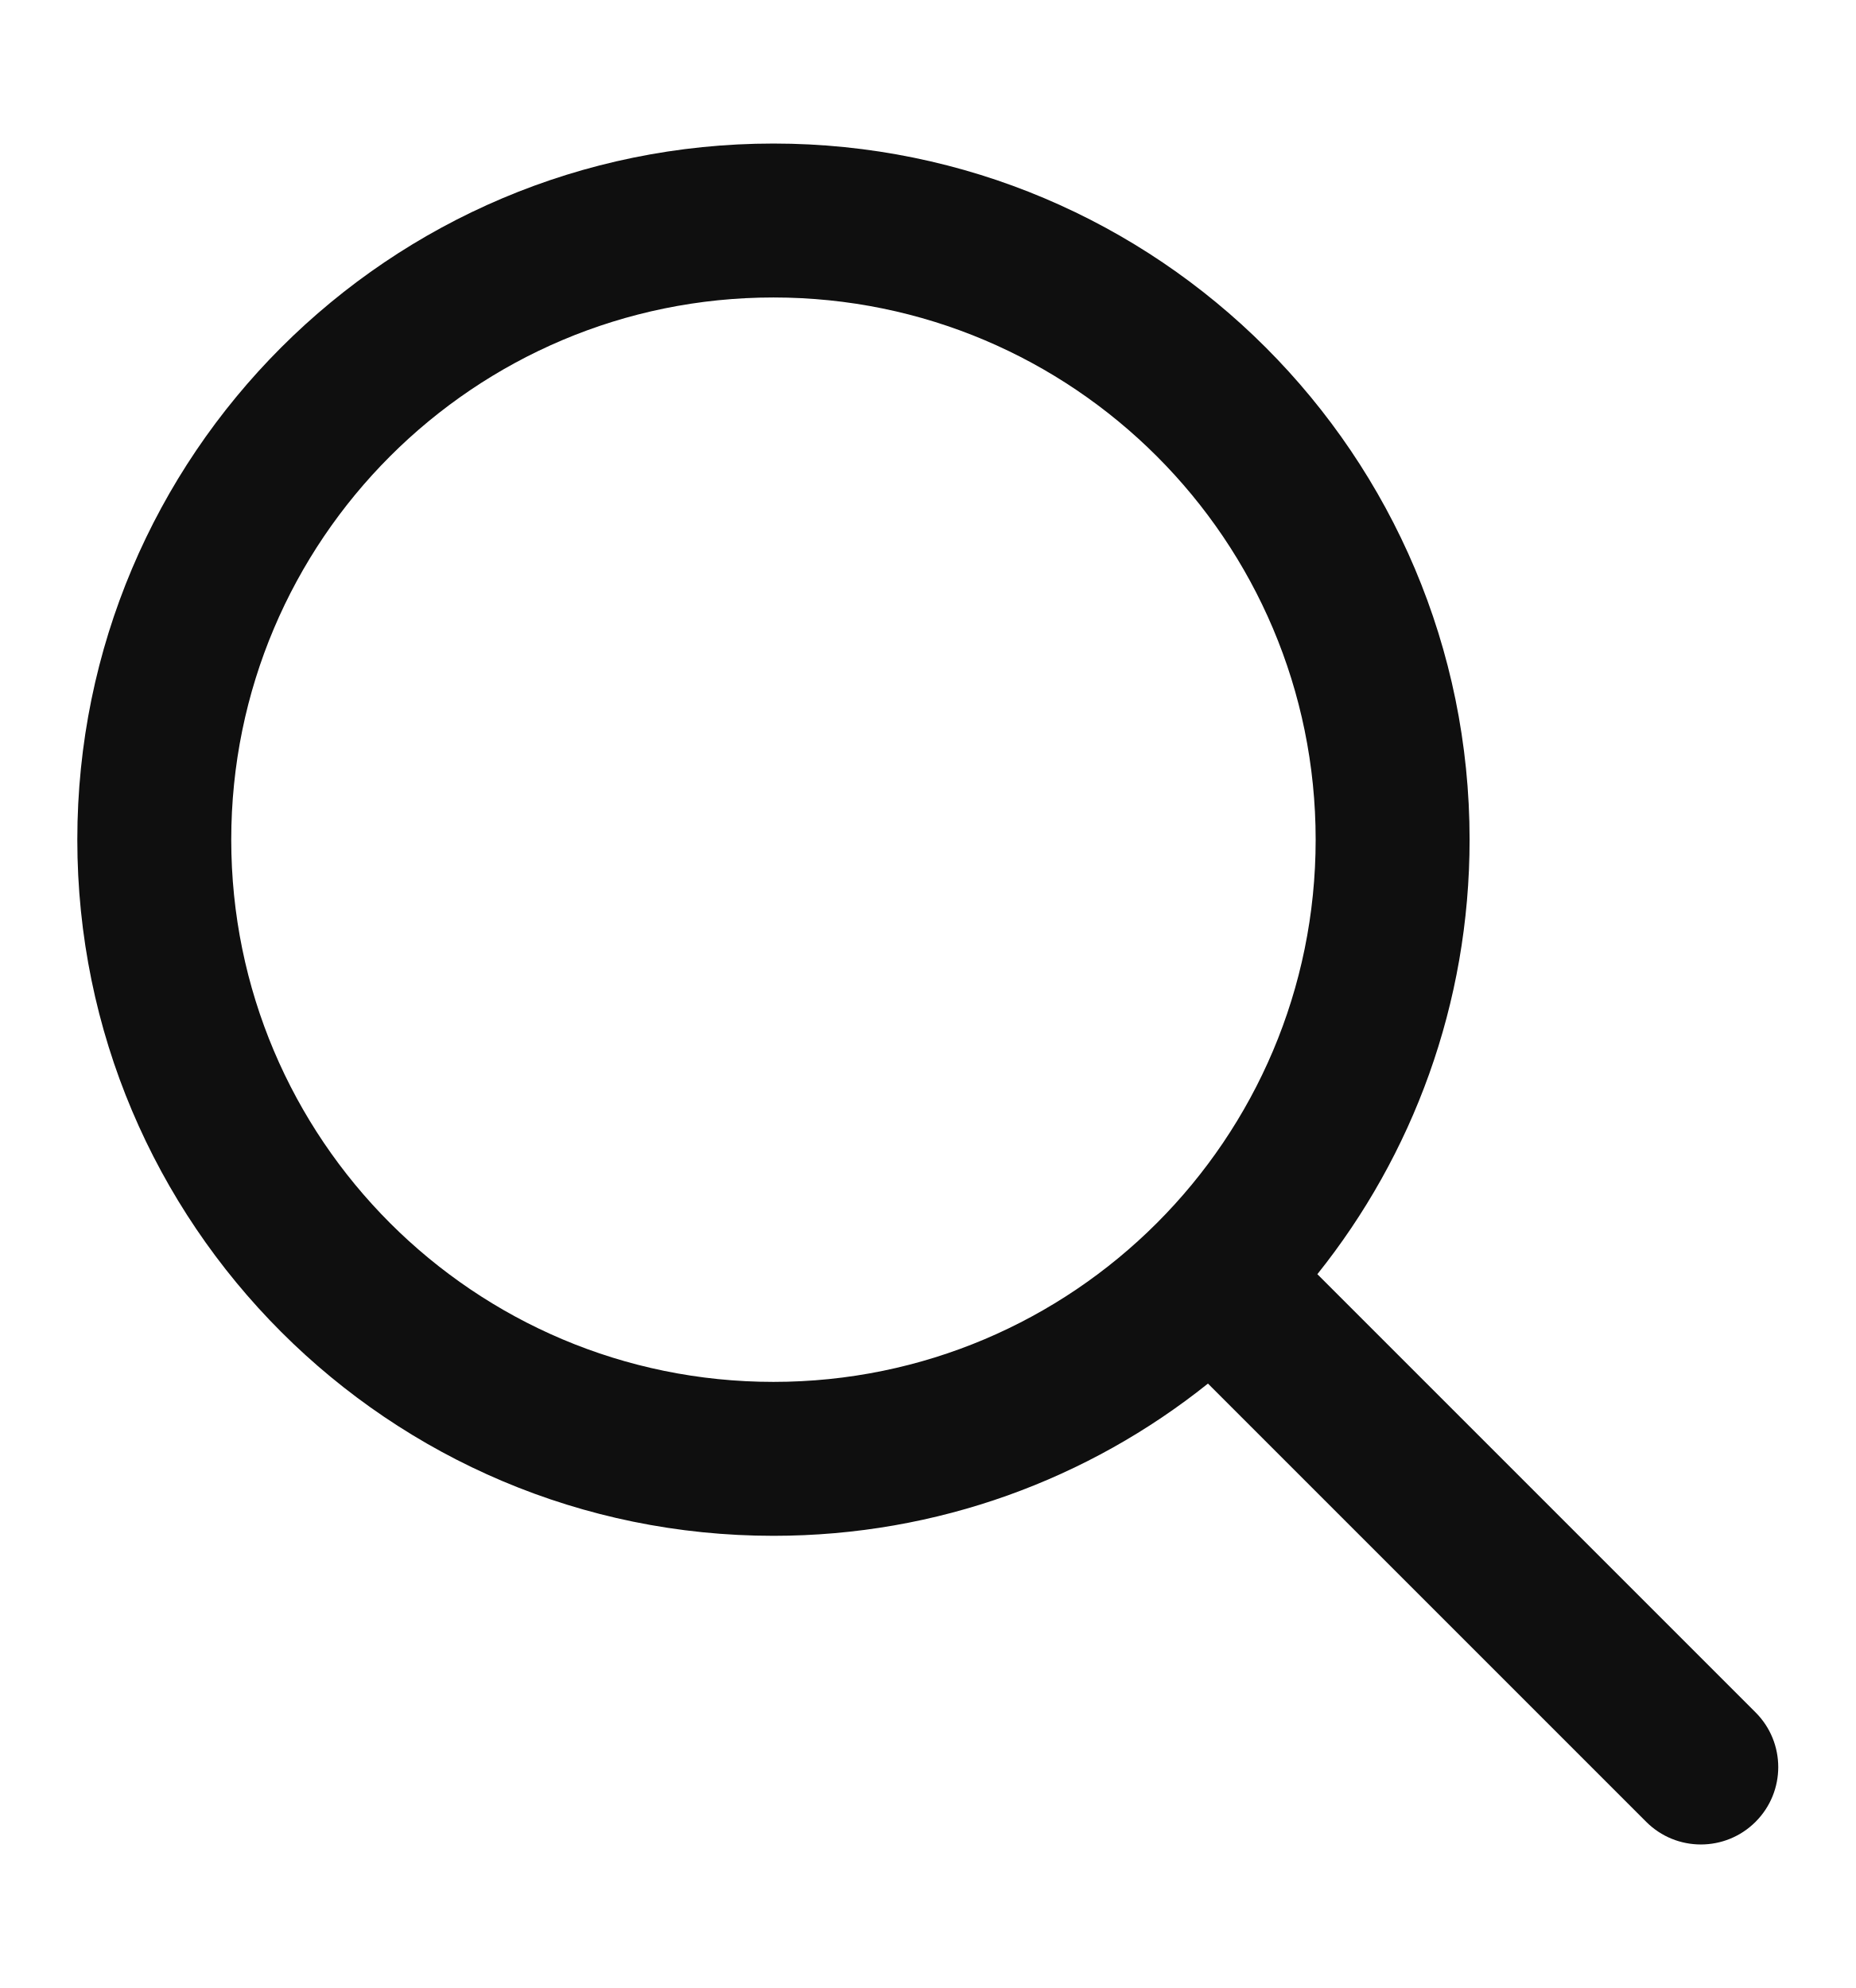
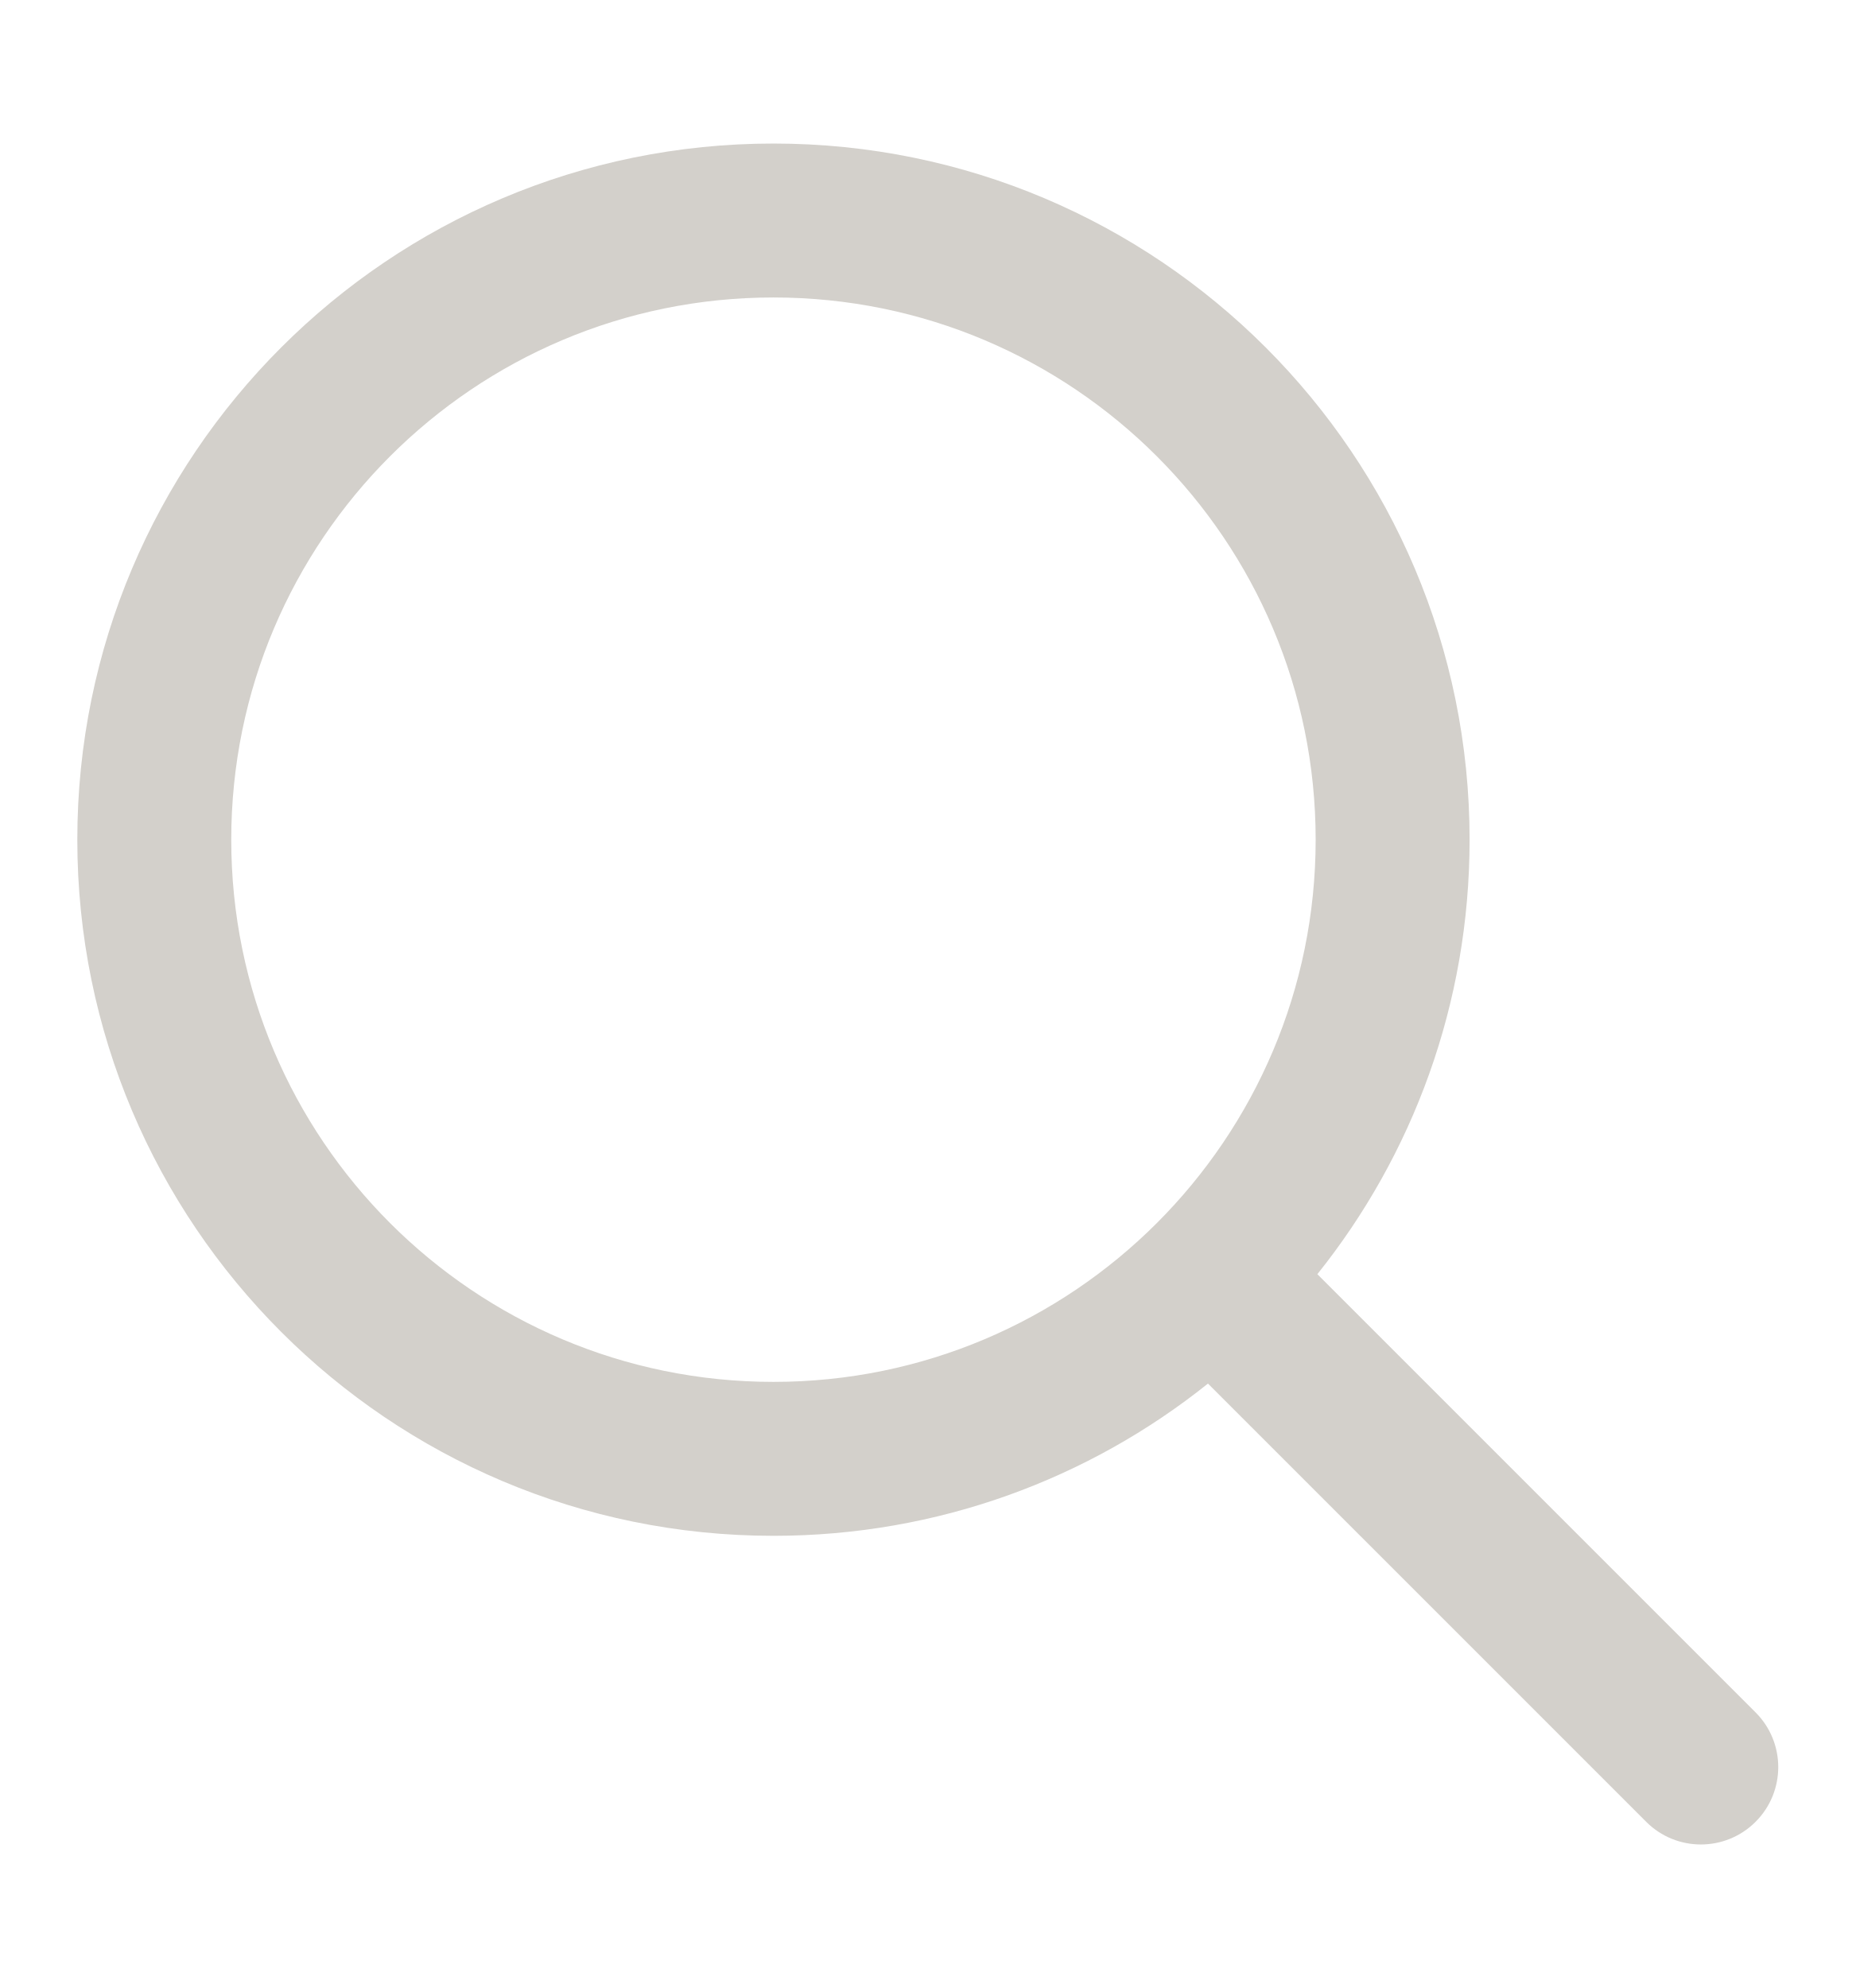
- <svg xmlns="http://www.w3.org/2000/svg" width="50.304" height="53.895" viewBox="0 0 24 24" fill="none">
-   <path fill-rule="evenodd" clip-rule="evenodd" d="M17.039 15.624C18.271 14.084 19.008 12.13 19.008 10.004C19.008 5.031 14.977 1 10.004 1C5.031 1 1 5.031 1 10.004C1 14.977 5.031 19.008 10.004 19.008C12.13 19.008 14.084 18.271 15.624 17.039L21.292 22.707C21.683 23.098 22.316 23.098 22.707 22.707C23.098 22.316 23.098 21.683 22.707 21.292L17.039 15.624ZM10.004 17.017C6.131 17.017 2.991 13.877 2.991 10.004C2.991 6.131 6.131 2.991 10.004 2.991C13.877 2.991 17.017 6.131 17.017 10.004C17.017 13.877 13.877 17.017 10.004 17.017Z" fill="#0F0F0F" />
+ <svg xmlns="http://www.w3.org/2000/svg" width="50.304" height="53.895" viewBox="0 0 24 24" fill="#cccccc">
+   <path fill-rule="evenodd" clip-rule="evenodd" d="M17.039 15.624C18.271 14.084 19.008 12.13 19.008 10.004C19.008 5.031 14.977 1 10.004 1C5.031 1 1 5.031 1 10.004C1 14.977 5.031 19.008 10.004 19.008C12.13 19.008 14.084 18.271 15.624 17.039L21.292 22.707C21.683 23.098 22.316 23.098 22.707 22.707C23.098 22.316 23.098 21.683 22.707 21.292L17.039 15.624ZM10.004 17.017C6.131 17.017 2.991 13.877 2.991 10.004C2.991 6.131 6.131 2.991 10.004 2.991C13.877 2.991 17.017 6.131 17.017 10.004C17.017 13.877 13.877 17.017 10.004 17.017Z" fill="#D3D0CB" />
</svg>
